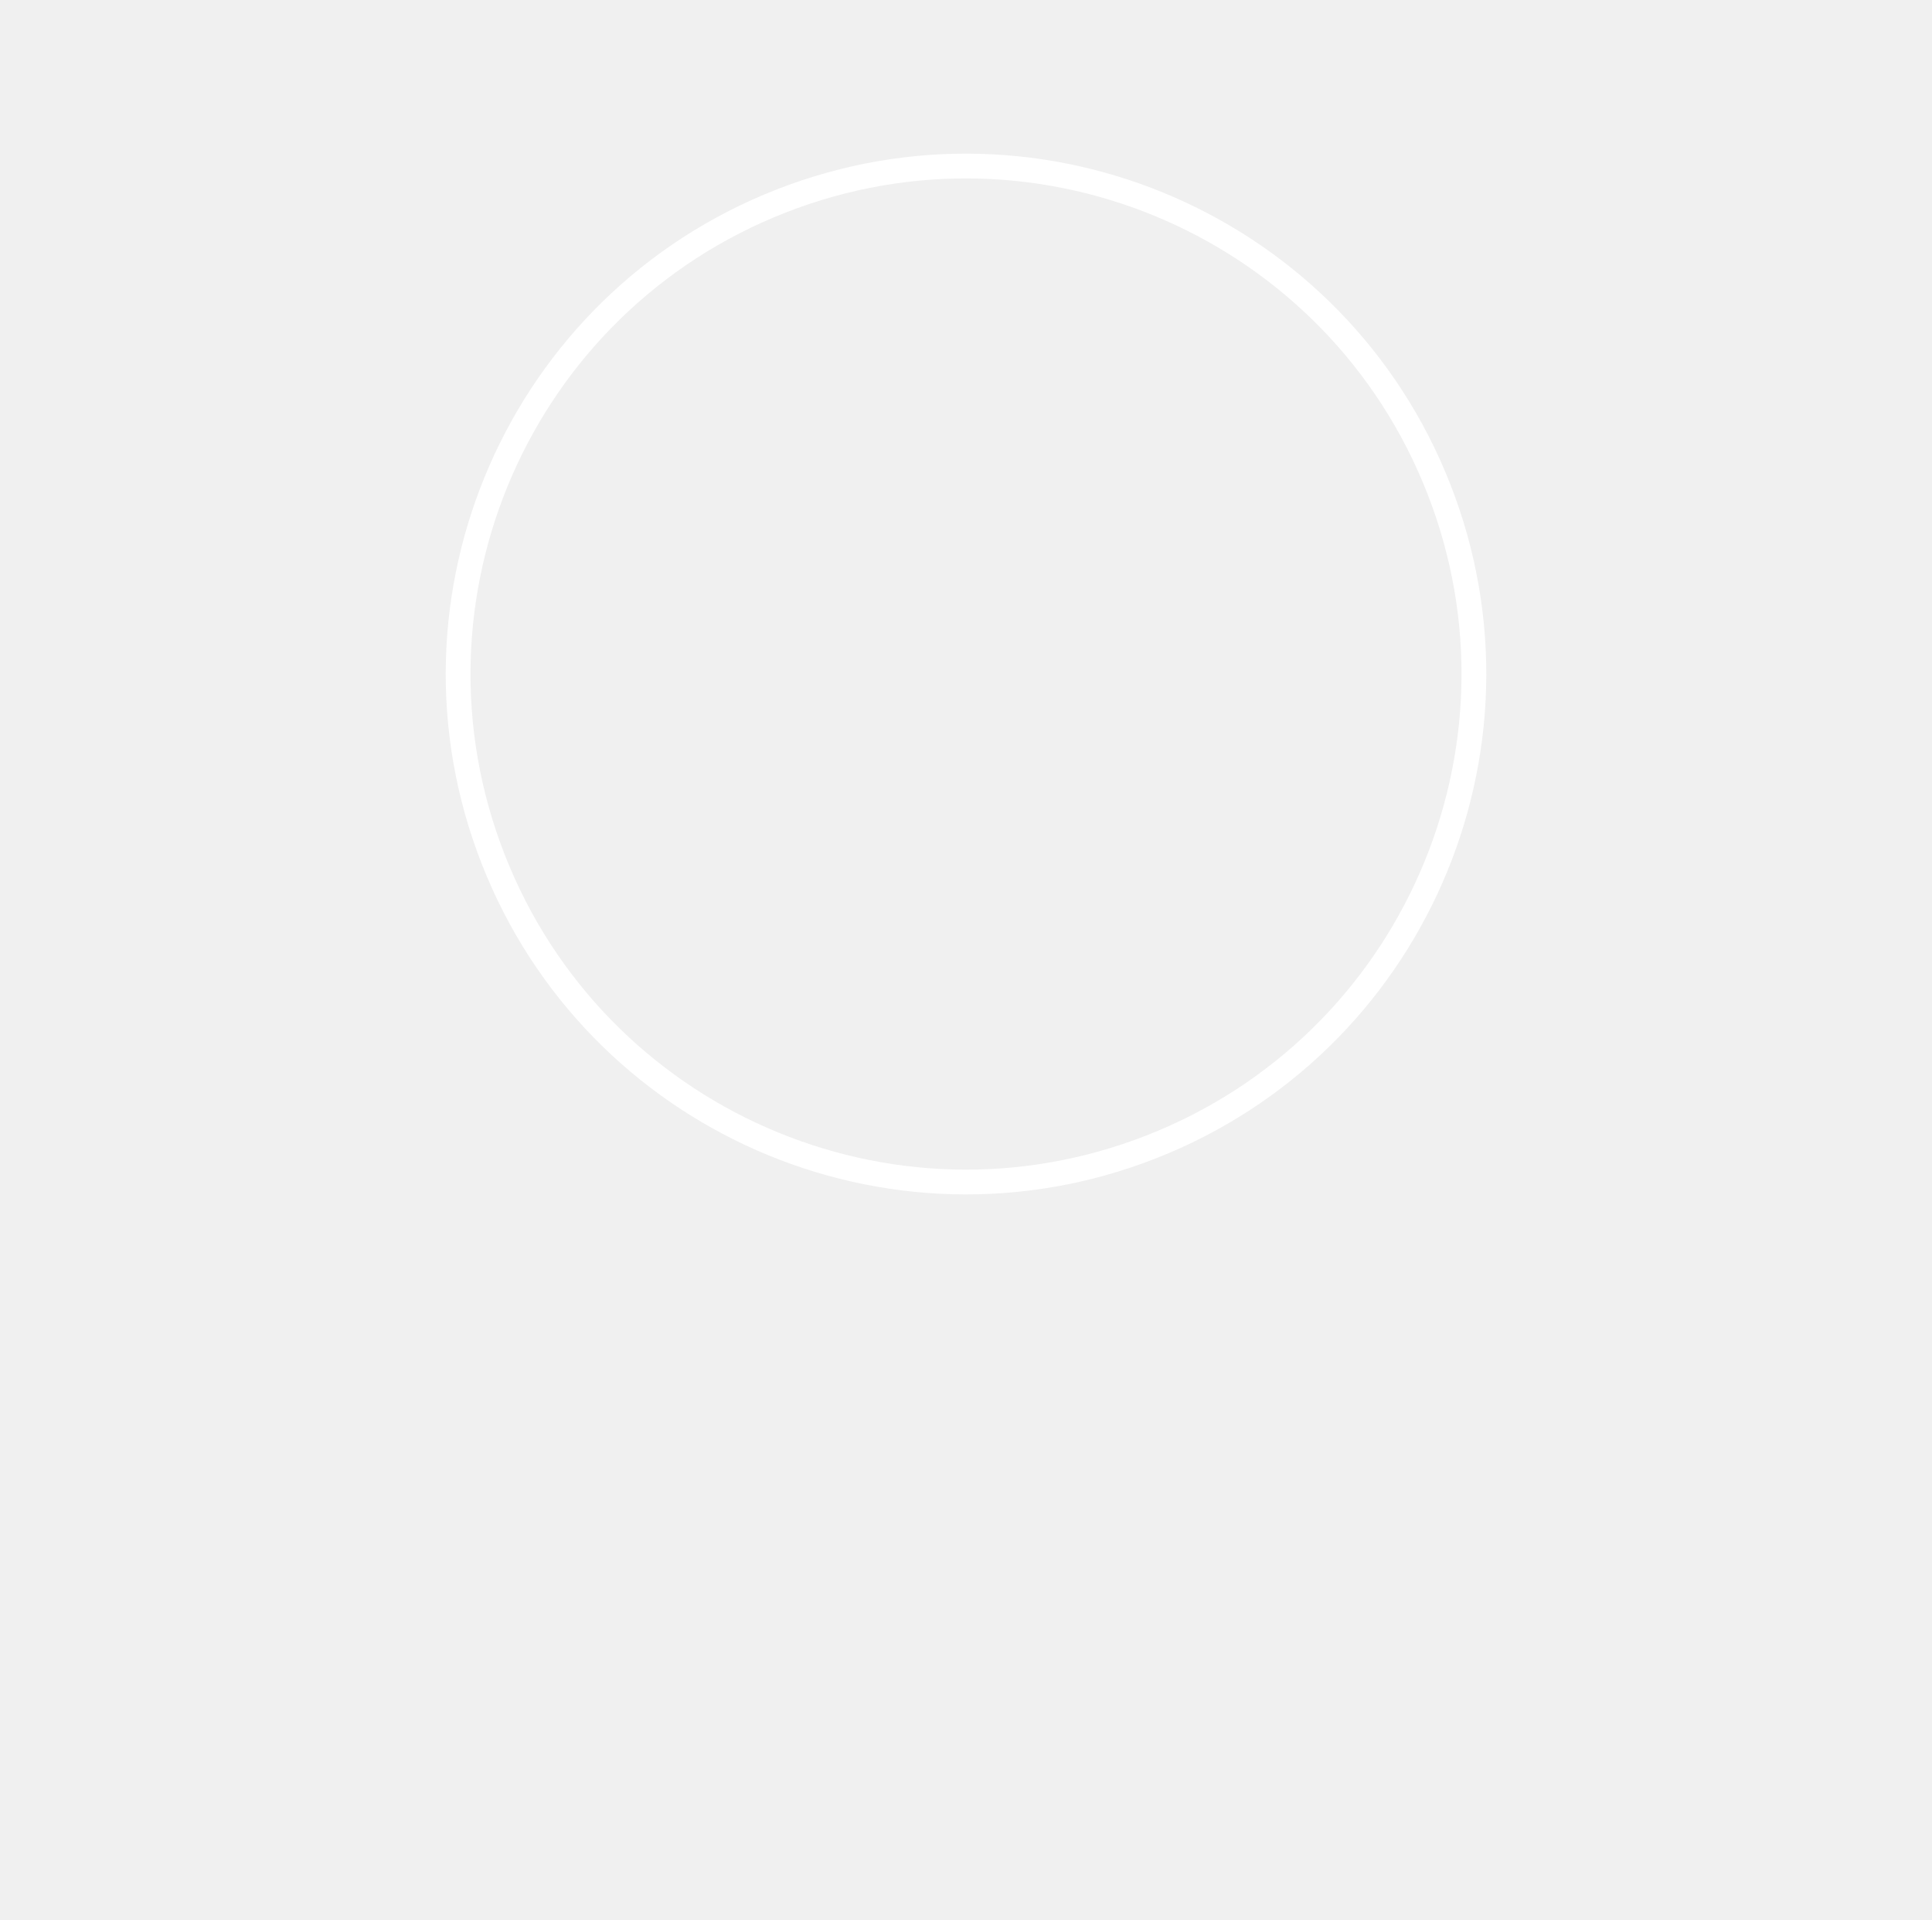
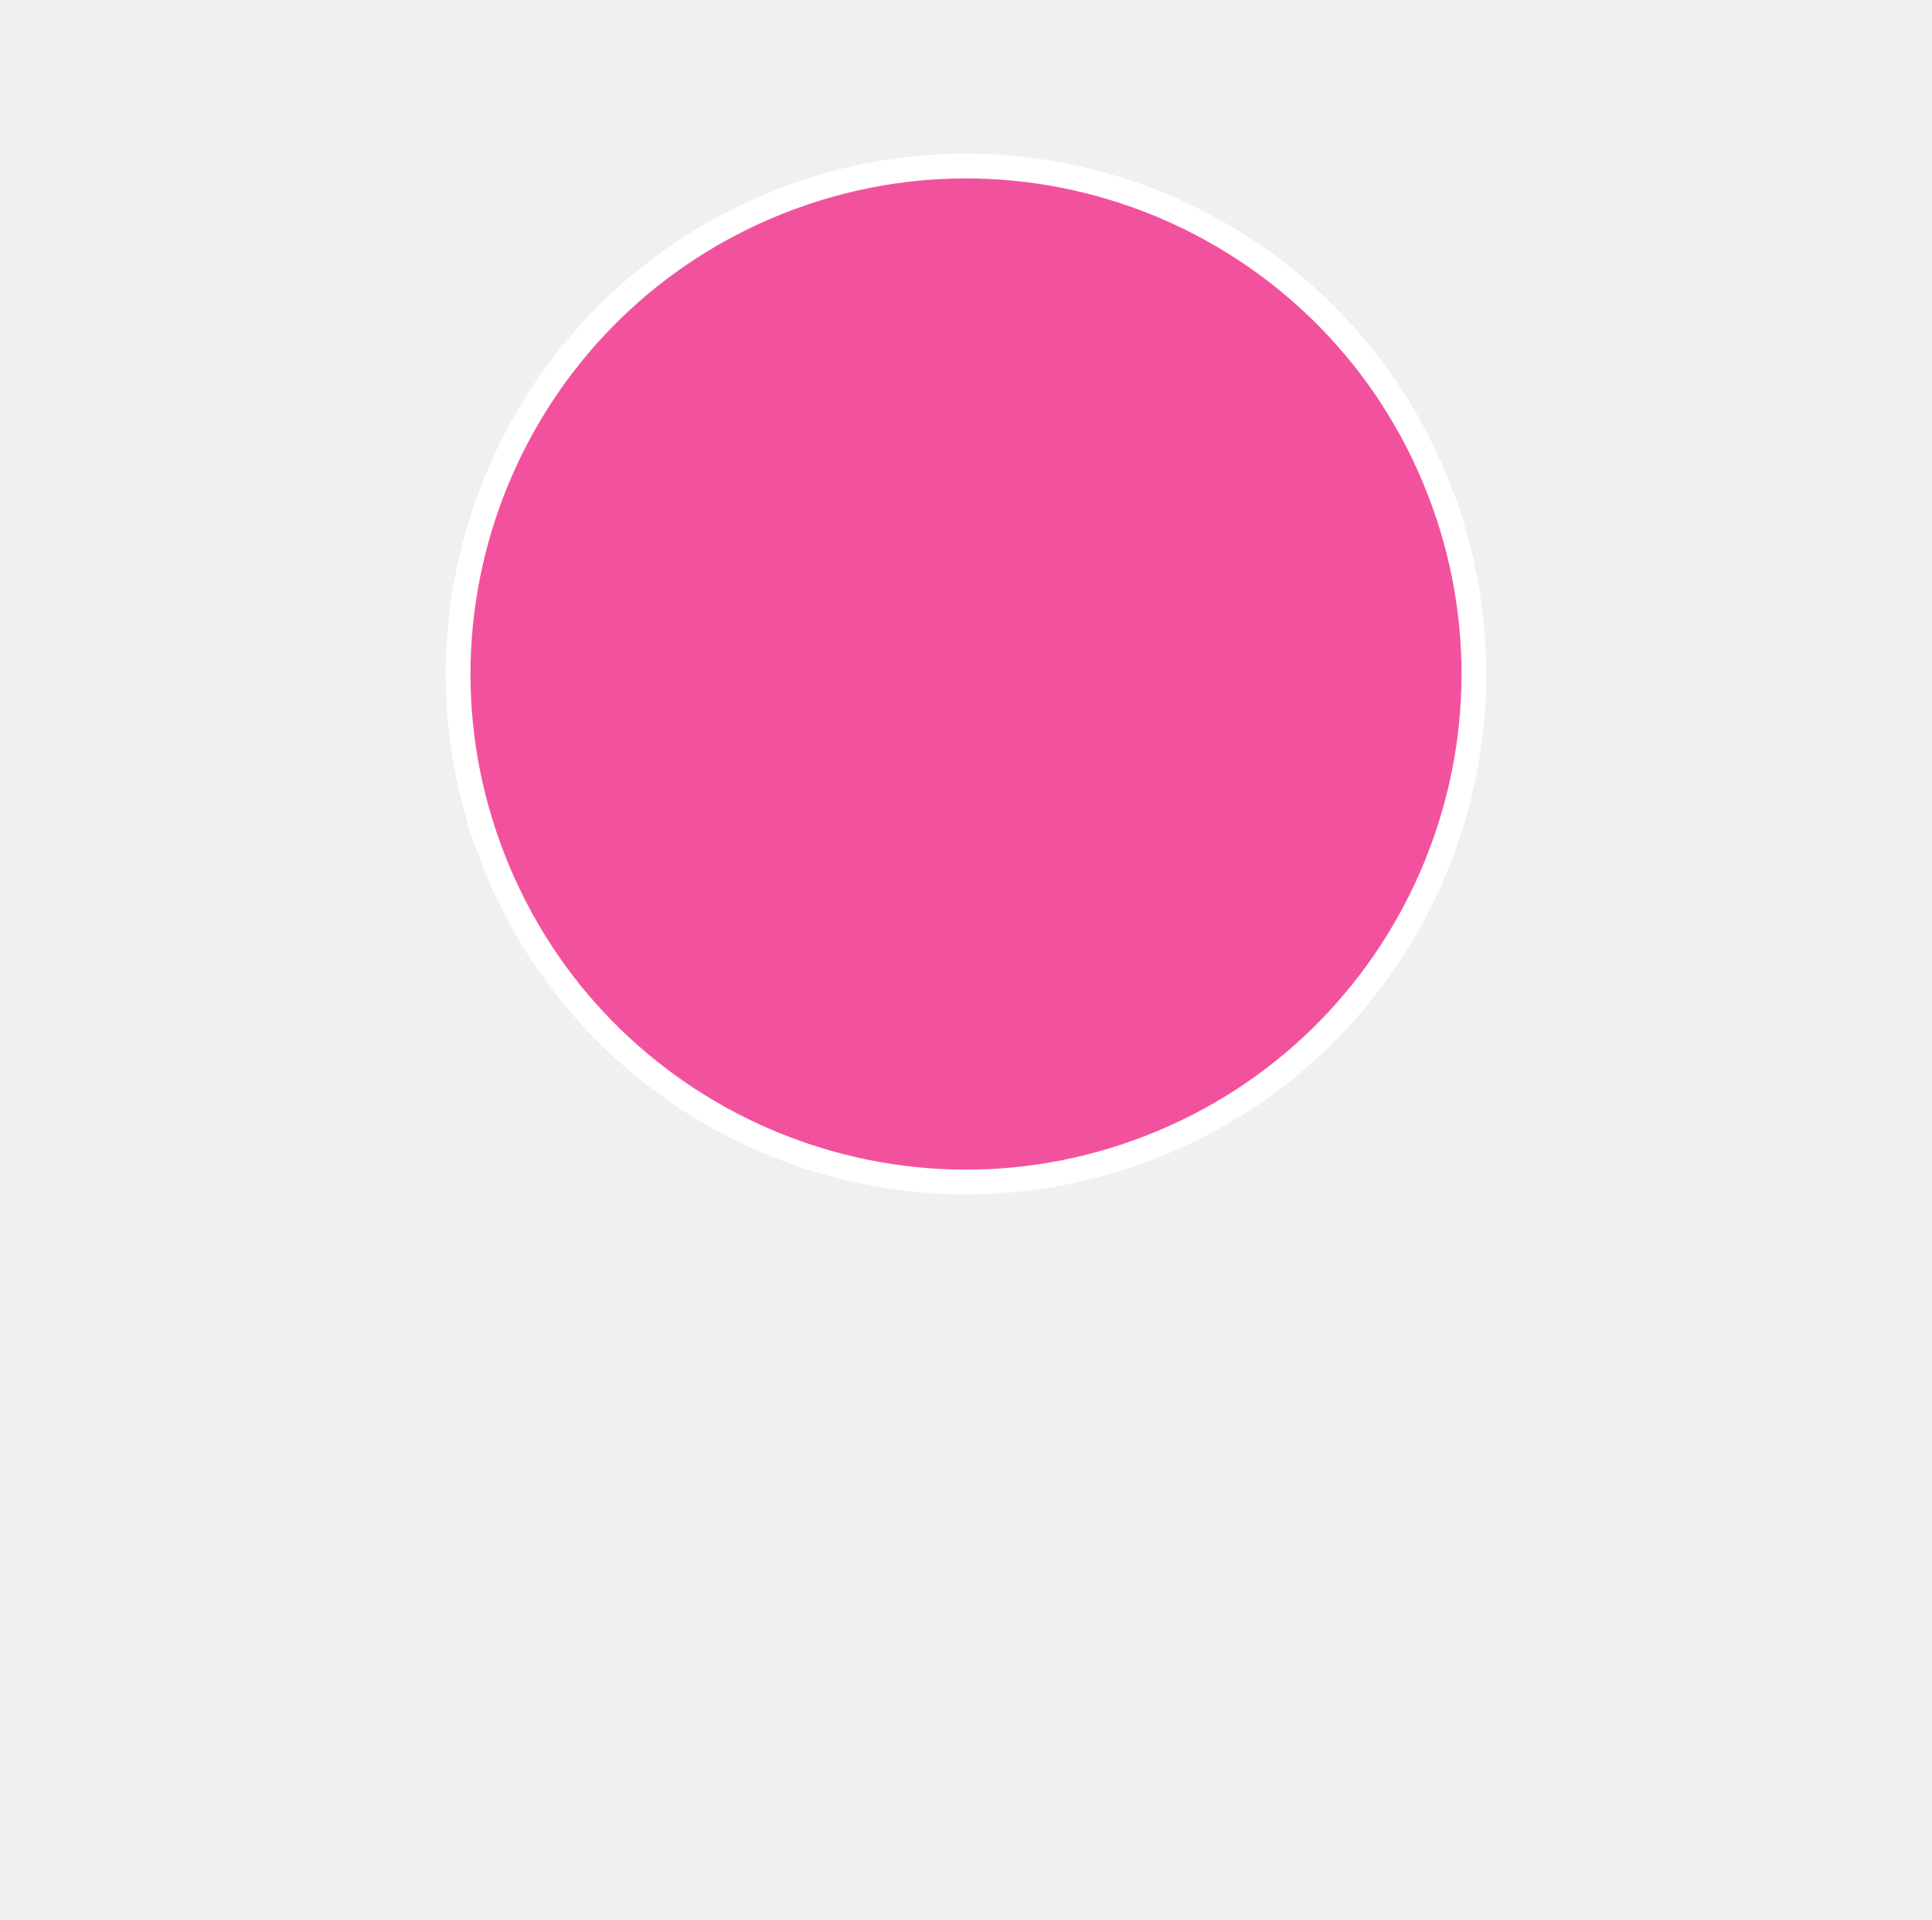
<svg xmlns="http://www.w3.org/2000/svg" width="312" height="310" viewBox="0 0 312 310" fill="none">
-   <circle cx="156.001" cy="108.829" r="82" transform="rotate(-21.3644 156.001 108.829)" stroke="white" stroke-width="4" />
+   <circle cx="156.001" cy="108.829" r="82" transform="rotate(-21.3644 156.001 108.829)" fill="#F2529D" stroke="white" stroke-width="4" />
</svg>
